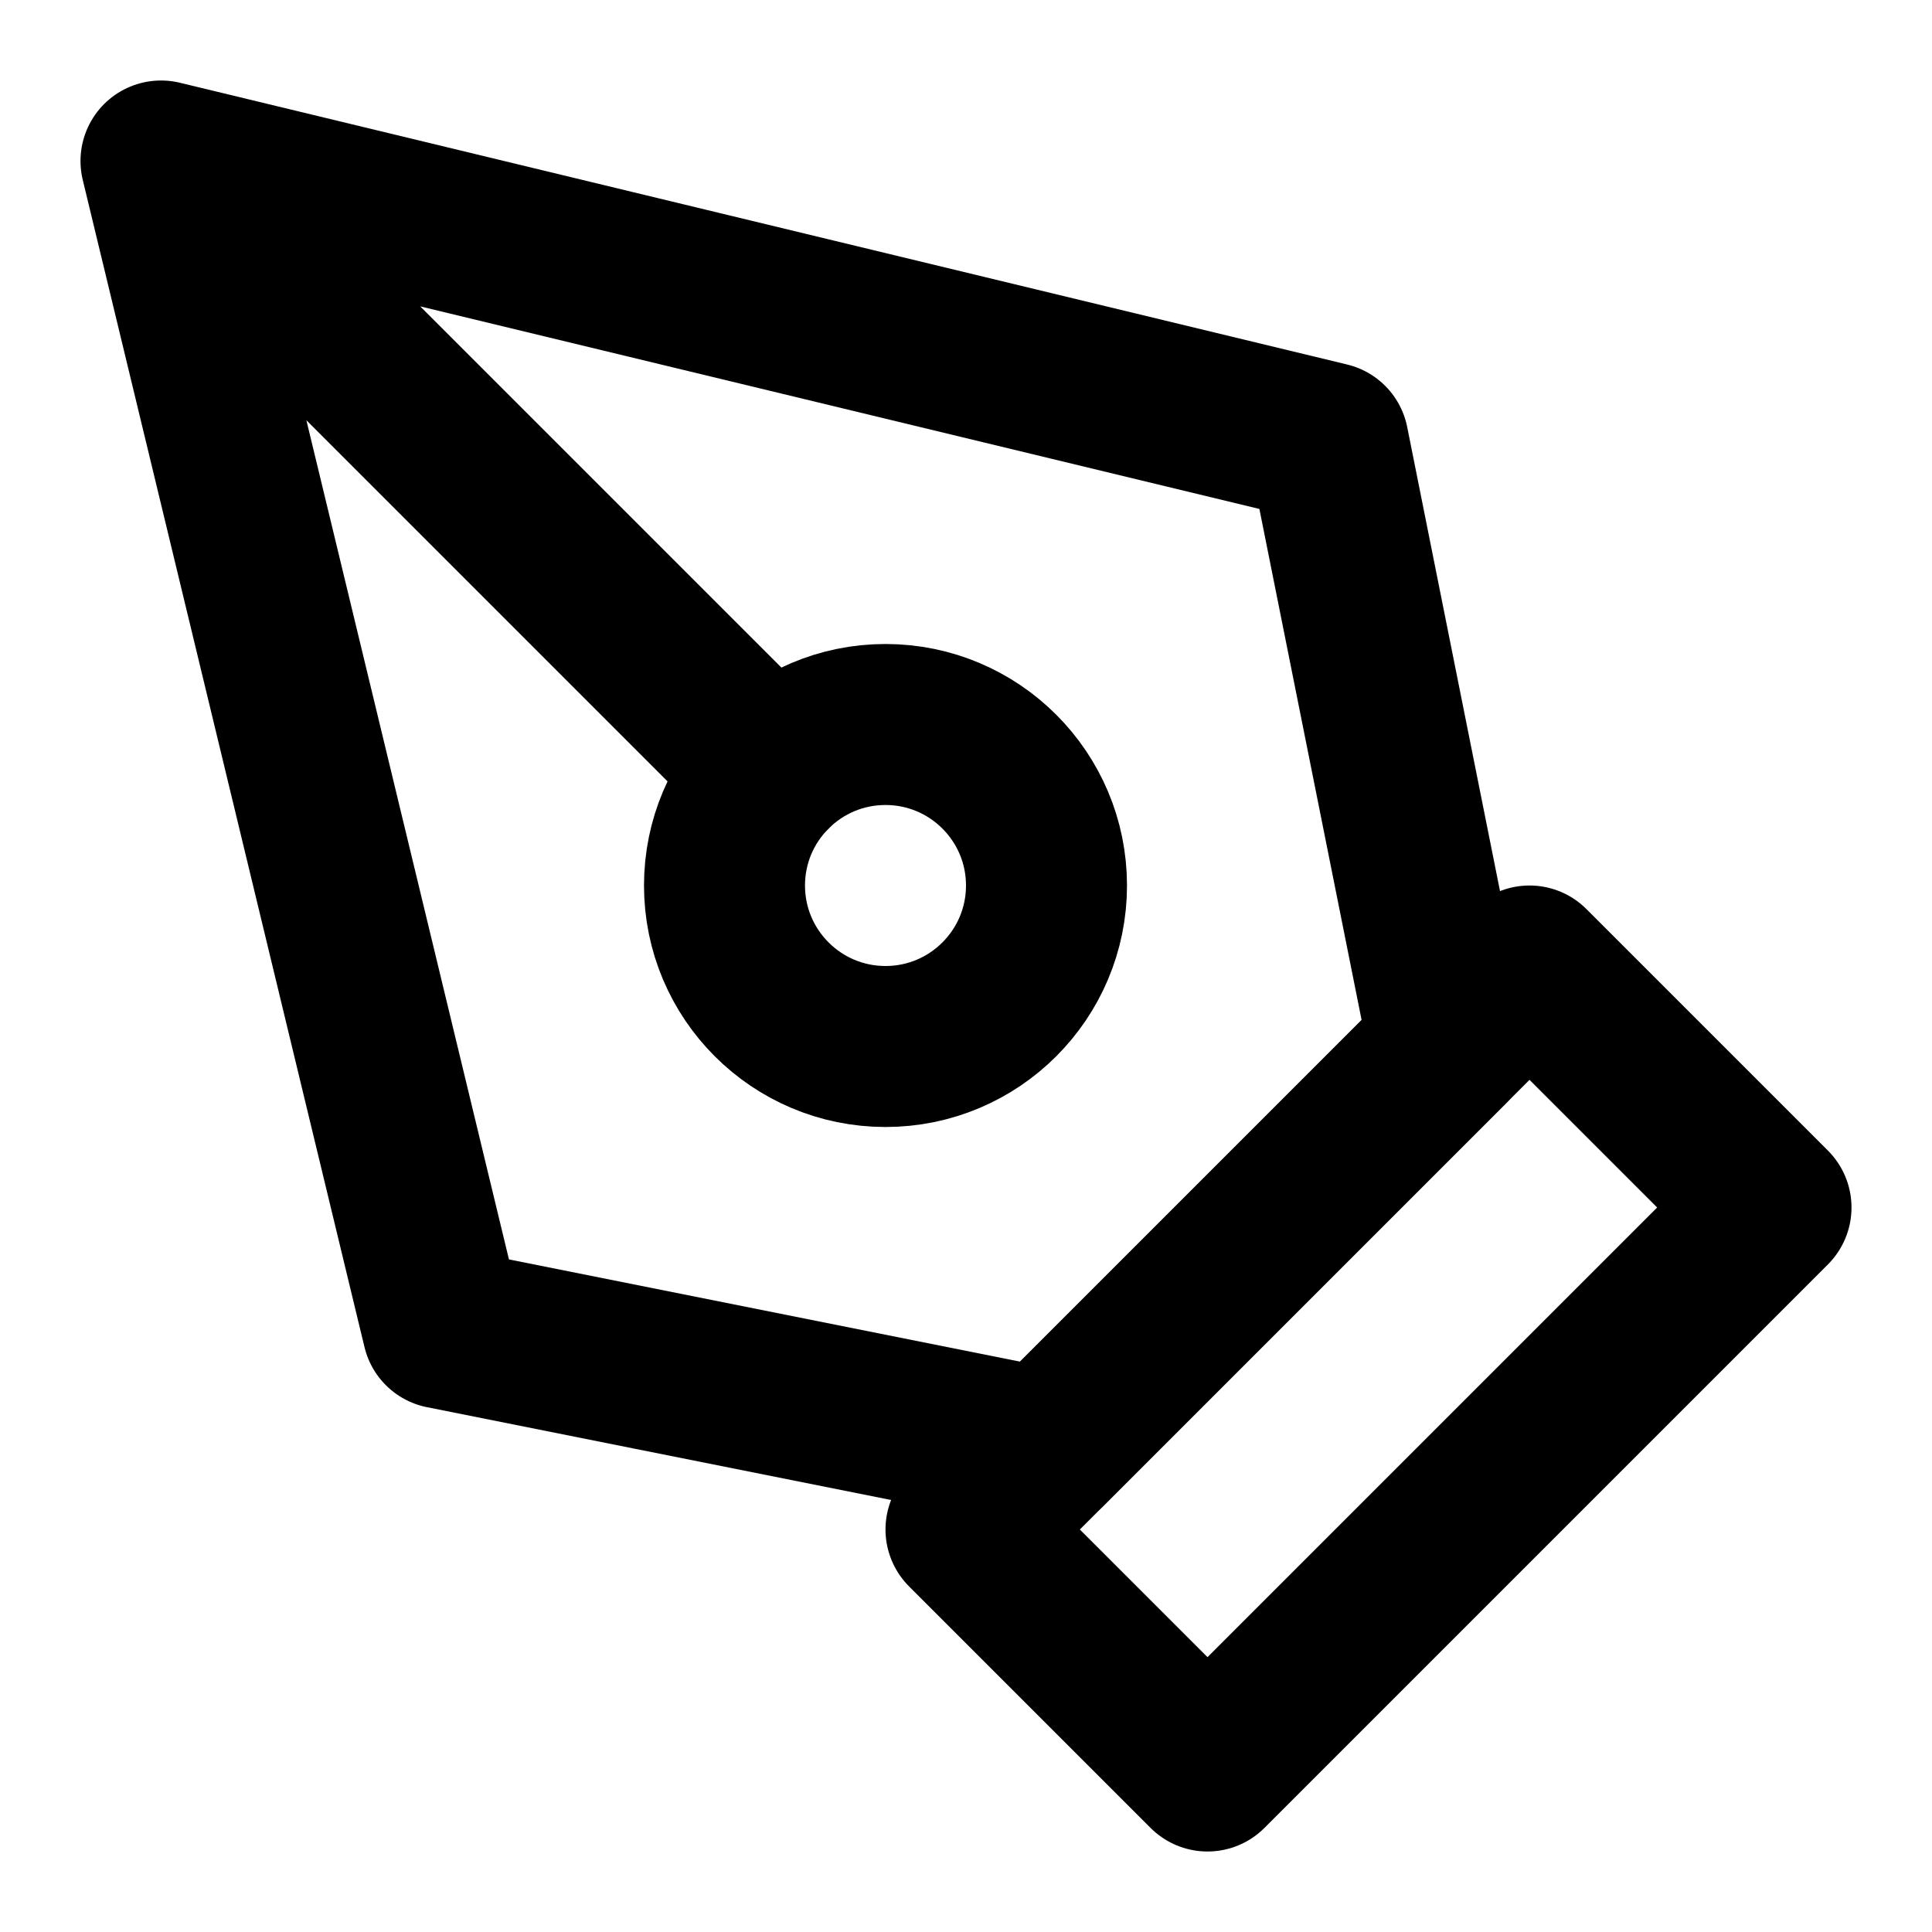
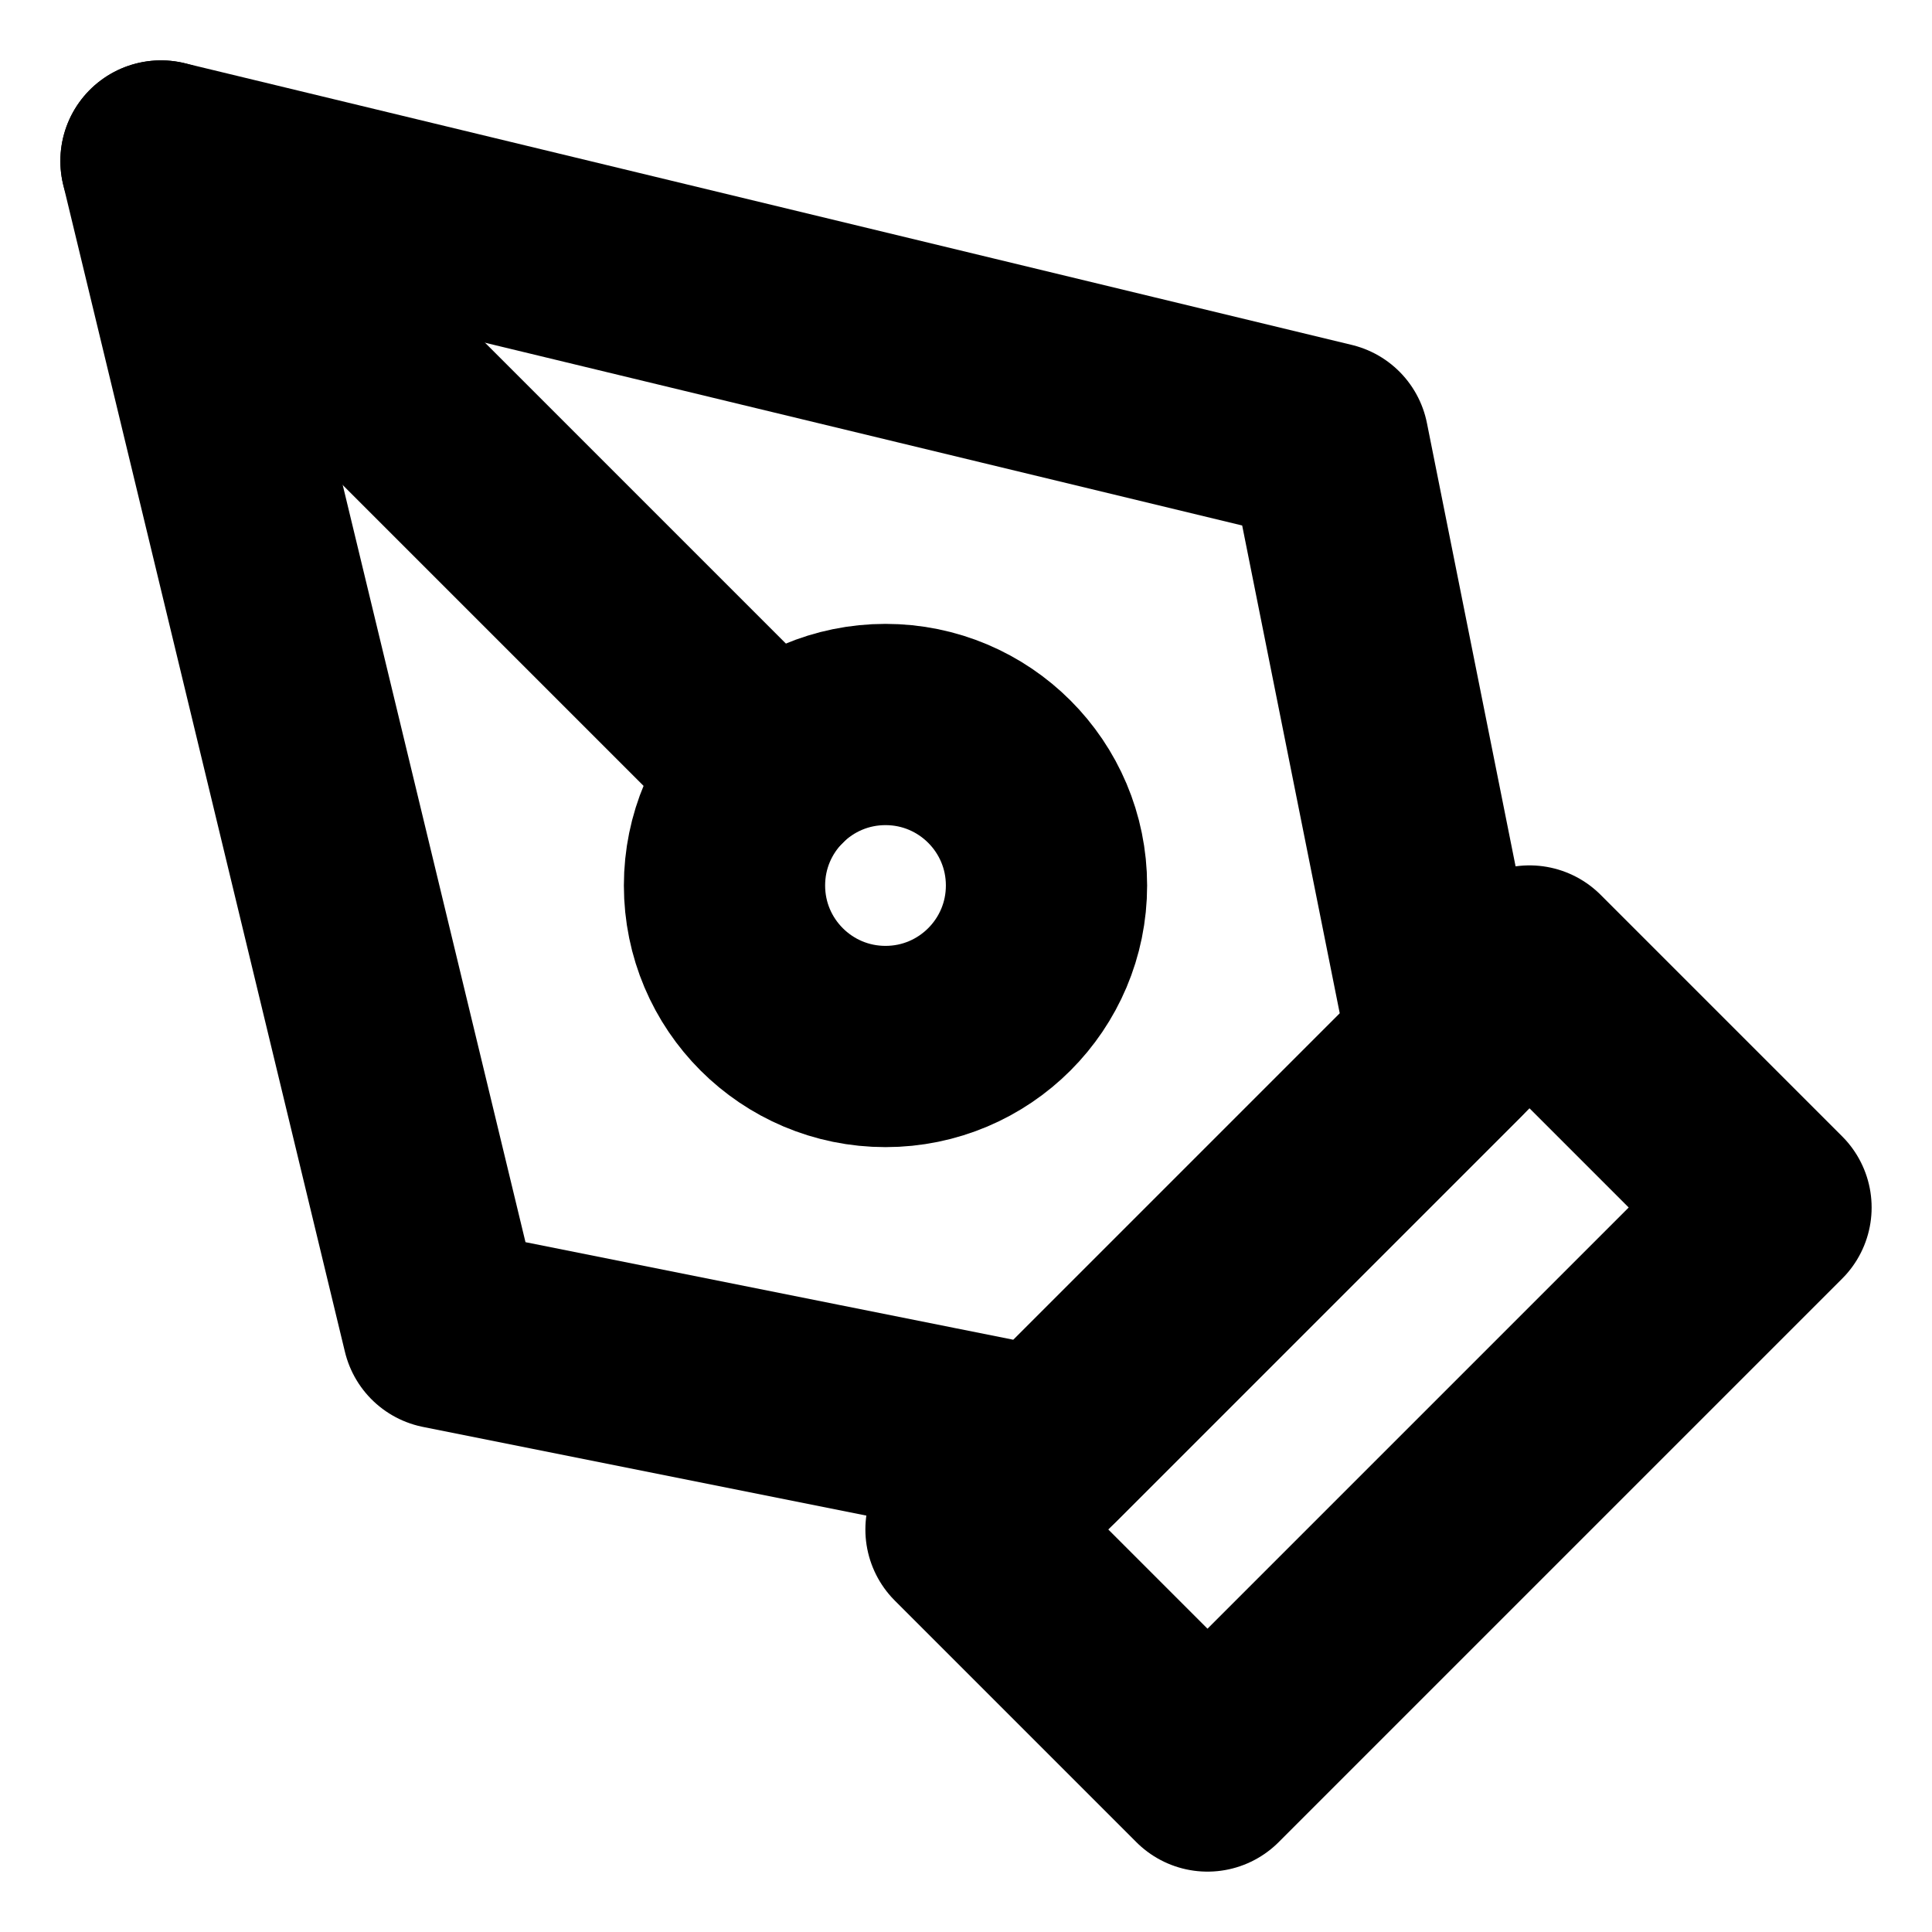
- <svg xmlns="http://www.w3.org/2000/svg" width="28" height="28" viewBox="0 0 24 24" fill="none" stroke="currentColor" stroke-width="2" stroke-linecap="round" stroke-linejoin="round" class="feather feather-pen-tool">
+ <svg xmlns="http://www.w3.org/2000/svg" width="24" height="24" viewBox="0 0 24 24" fill="none" stroke="currentColor" stroke-width="2.5" stroke-linecap="round" stroke-linejoin="round" class="feather feather-pen-tool">
  <path d="M12 19l7-7 3 3-7 7-3-3z" />
-   <path d="M18 13l-1.5-7.5L2 2l3.5 14.5L13 18l5-5zM2 2l7.586 7.586" />
+   <path d="M18 13l-1.5-7.5L2 2l3.5 14.5L13 18l5-5z" />
+   <path d="M2 2l7.586 7.586" />
  <circle cx="11" cy="11" r="2" />
</svg>
